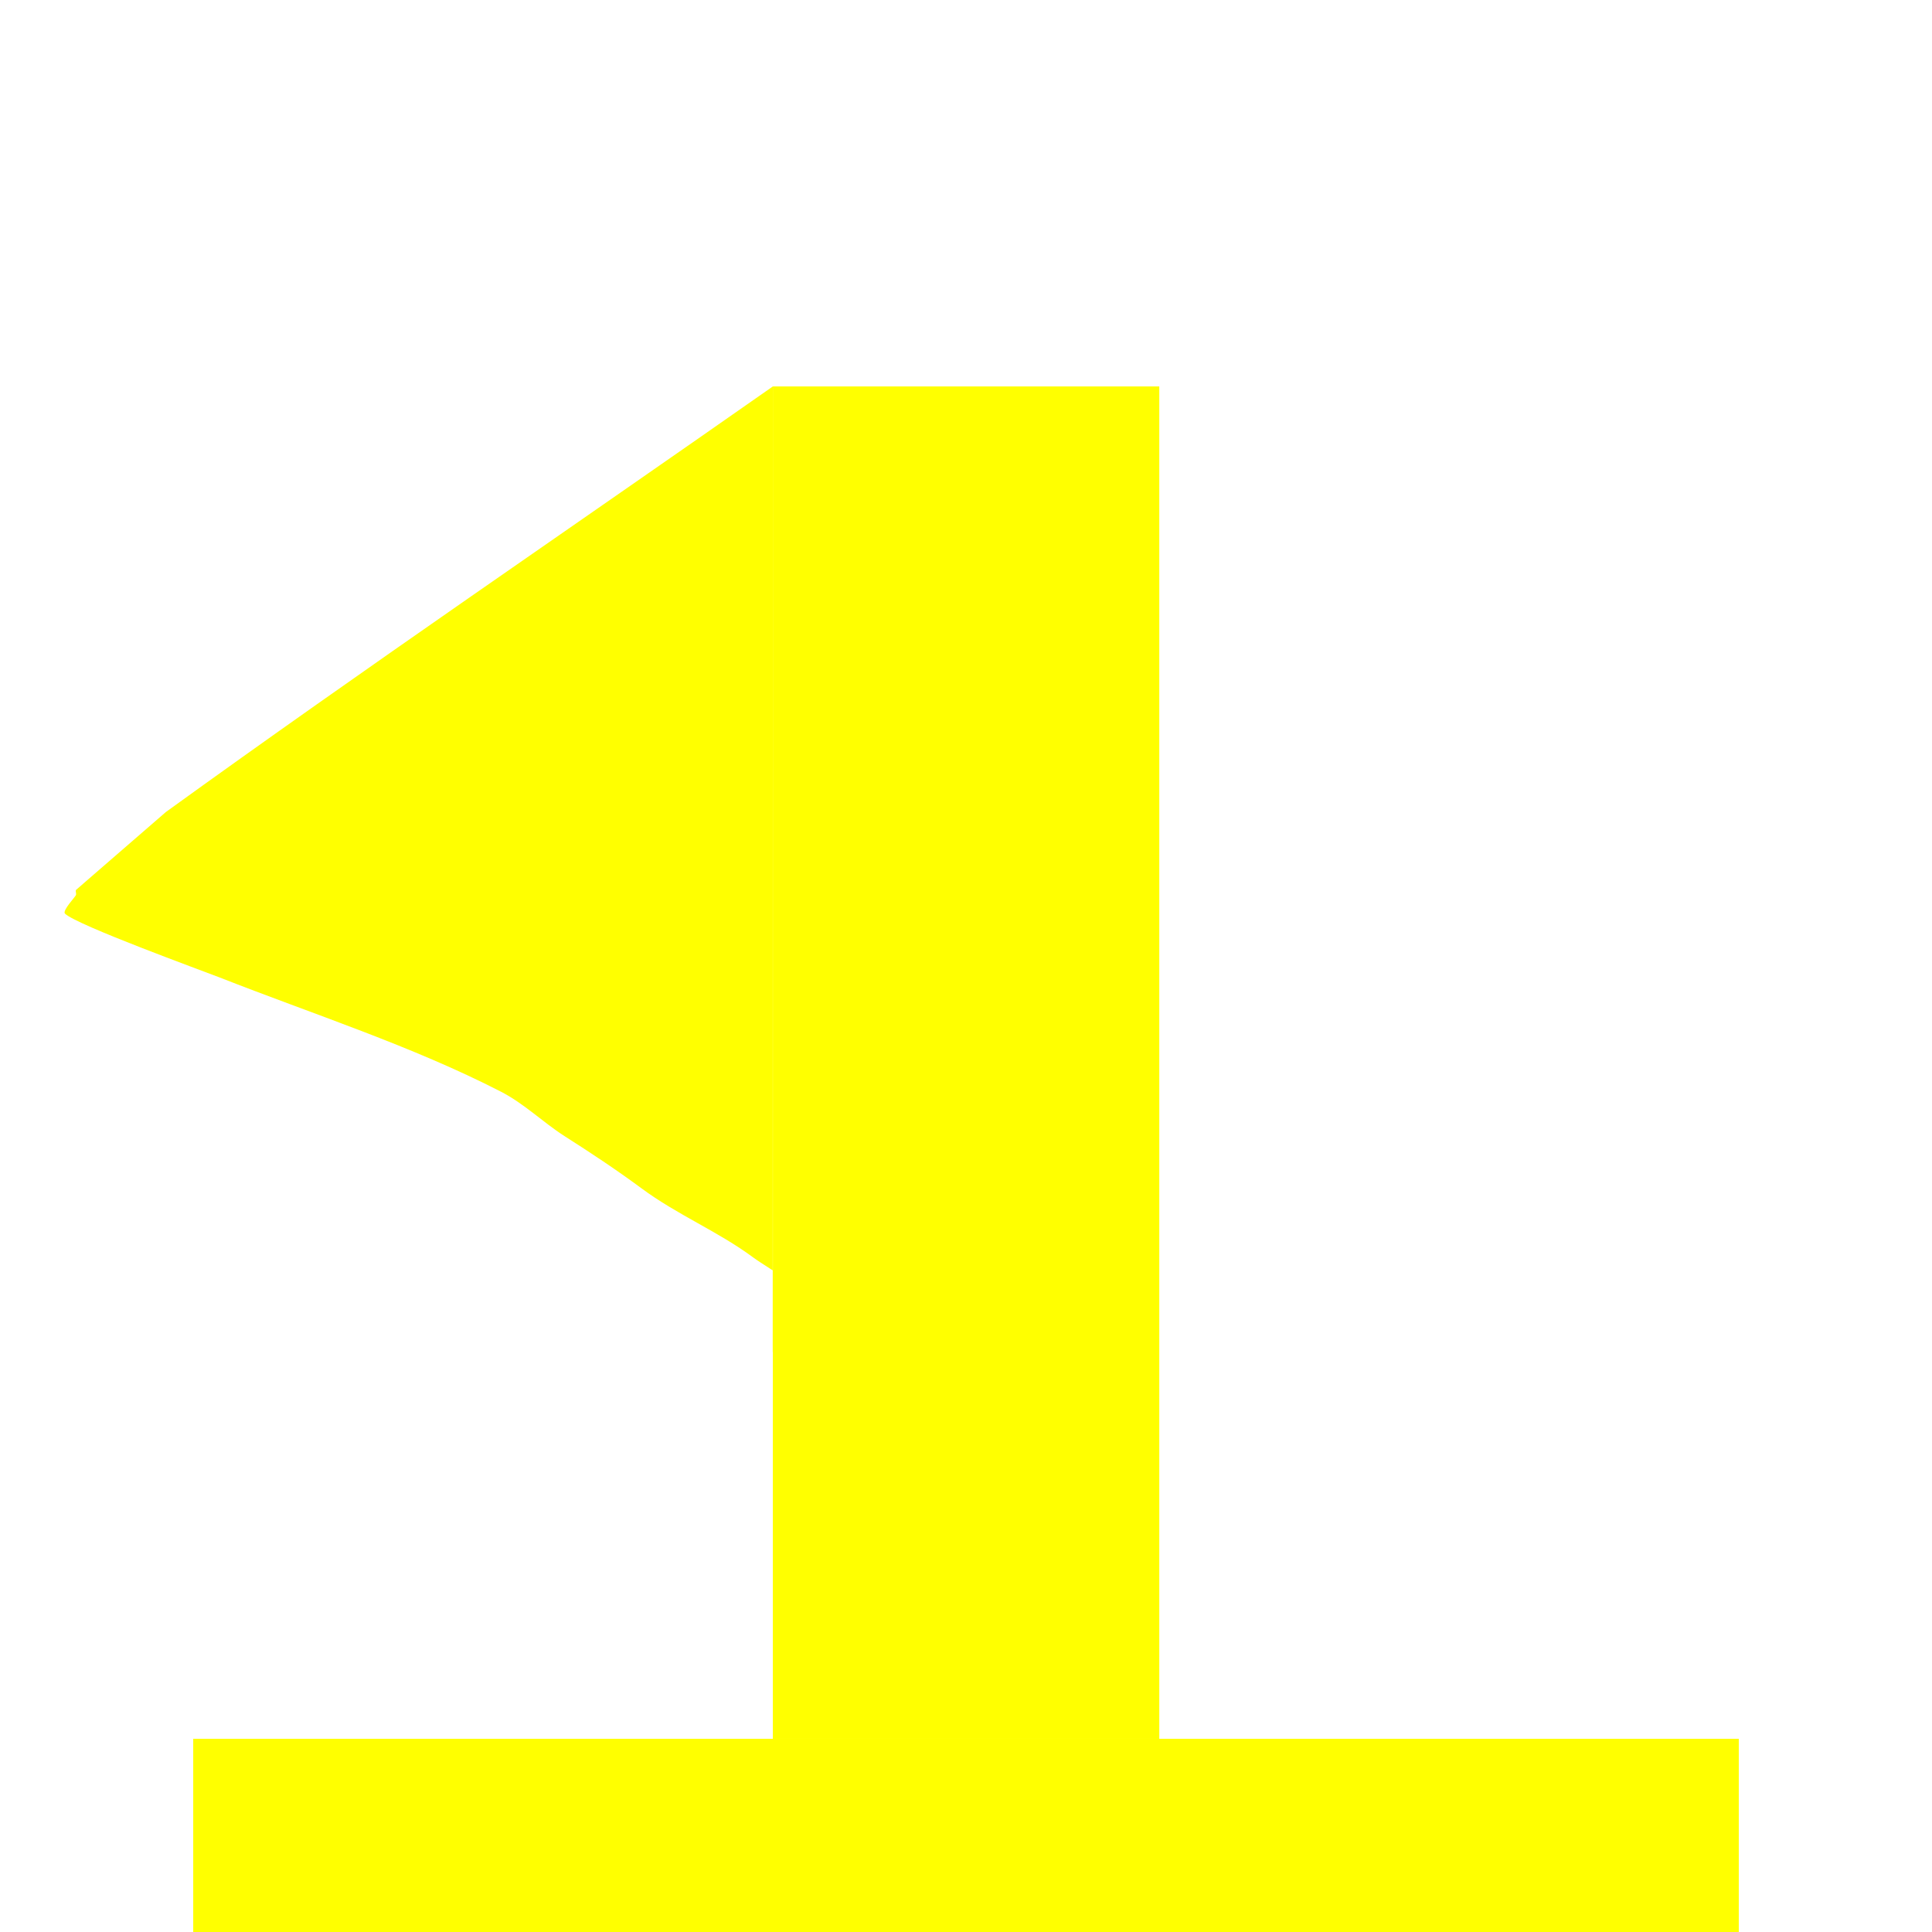
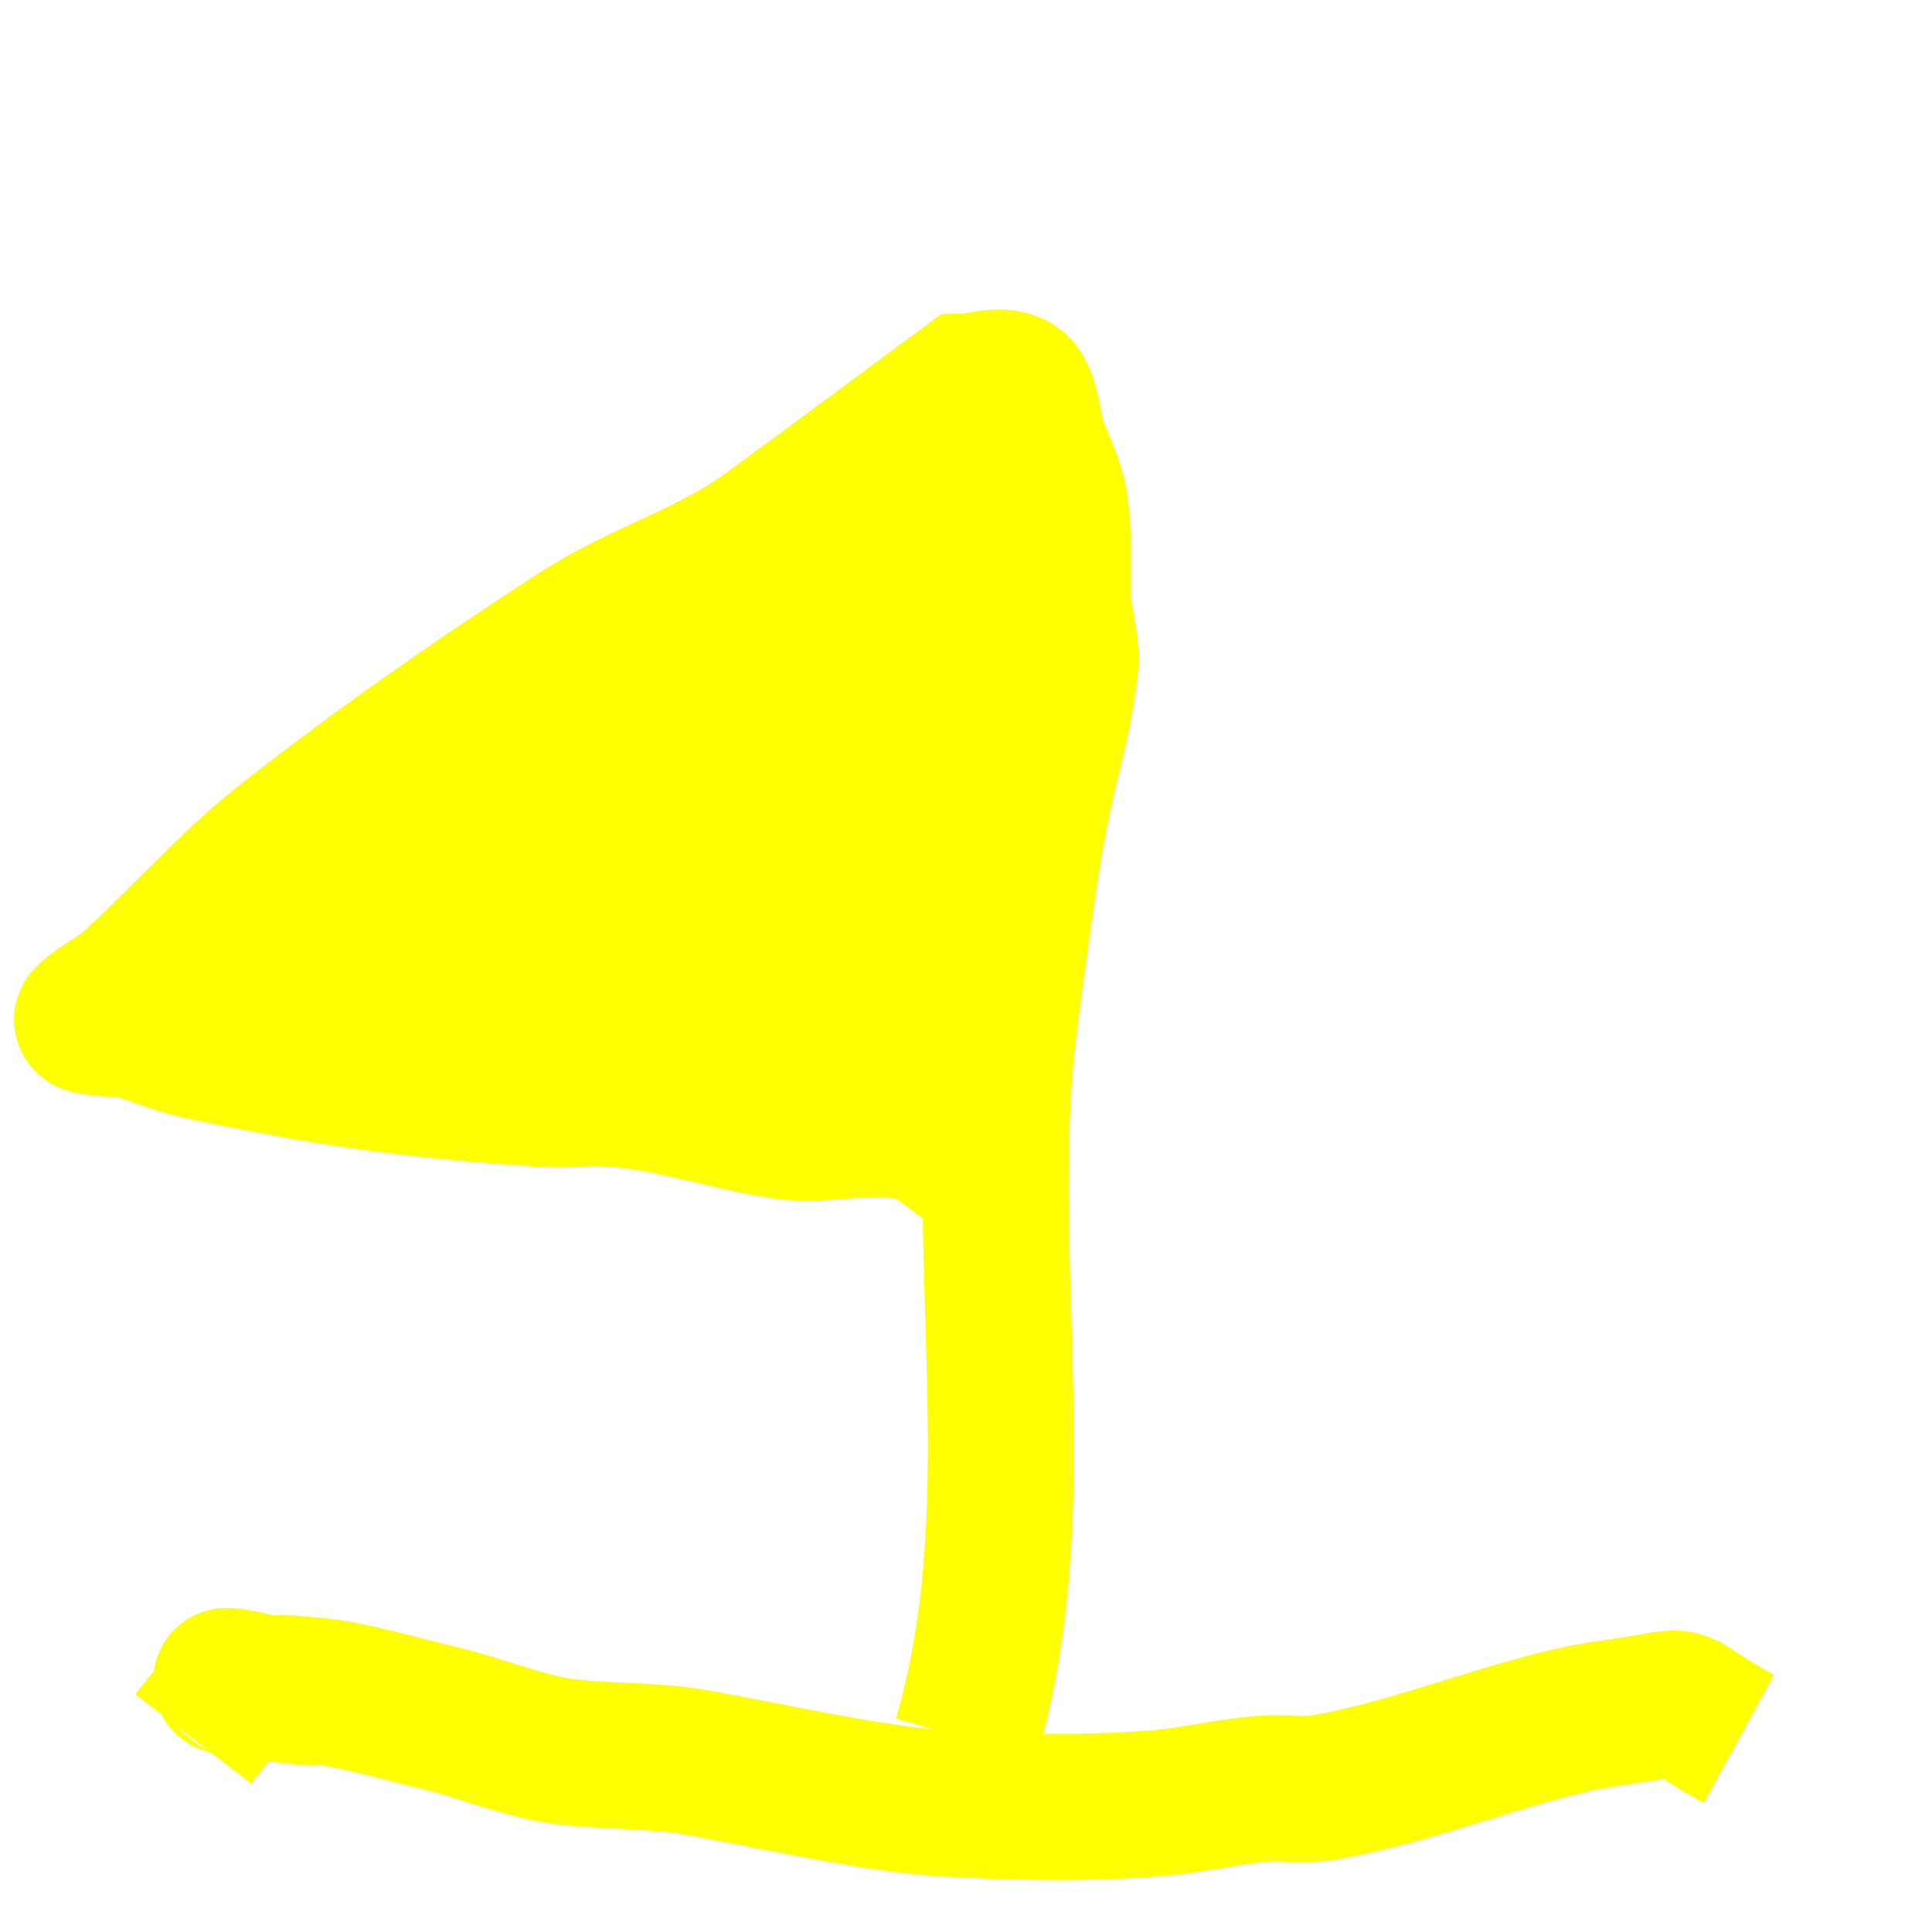
<svg xmlns="http://www.w3.org/2000/svg" width="50" height="50" viewBox="0 0 13.229 13.229" version="1.1" id="svg5">
  <defs id="defs2" />
  <g id="layer1">
-     <rect style="fill:#ffff00;fill-opacity:1;stroke:none;stroke-width:1;stroke-dasharray:none;stroke-opacity:1" id="rect7362" width="10.583" height="1.323" x="1.323" y="11.906" />
-     <rect style="fill:#ffff00;fill-opacity:1;stroke:none;stroke-width:1;stroke-dasharray:none;stroke-opacity:1" id="rect7416" width="2.646" height="9.26" x="5.292" y="2.646" />
-     <path style="fill:#ffff00;fill-opacity:1;stroke:none;stroke-width:1;stroke-dasharray:none;stroke-opacity:1" d="M 5.292,2.646 C 3.906,3.617 2.507,4.569 1.136,5.56 0.931,5.738 0.726,5.916 0.52,6.094 c -0.004,0.01 0.004,0.025 0,0.035 -0.006,0.014 -0.095,0.107 -0.075,0.127 0.079,0.078 0.949,0.394 1.059,0.437 0.636,0.25 1.315,0.468 1.924,0.781 0.162,0.083 0.286,0.208 0.437,0.305 0.182,0.116 0.353,0.229 0.525,0.356 0.251,0.186 0.521,0.293 0.77,0.477 0.047,0.035 0.181,0.116 0.181,0.121 -0.007,0.177 -0.033,0.352 -0.05,0.528" id="path7544" />
+     <path style="fill:#ffff00;fill-opacity:1;stroke:#ffff00;stroke-width:1;stroke-opacity:1" d="m 11.906,11.906 c -0.505,-0.277 -0.283,-0.271 -0.715,-0.201 -0.146,0.023 -0.292,0.04 -0.436,0.074 -0.573,0.134 -1.118,0.362 -1.699,0.461 -0.127,0.022 -0.261,-0.002 -0.389,0.006 -0.246,0.016 -0.486,0.078 -0.732,0.099 -0.476,0.04 -0.99,0.03 -1.462,0.003 C 5.98,12.32 5.277,12.157 4.766,12.067 4.478,12.015 4.174,12.03 3.883,11.995 3.595,11.961 3.289,11.829 3.013,11.764 c -0.19,-0.044 -0.607,-0.164 -0.825,-0.185 -0.778,-0.075 0.515,0.073 -0.383,-0.025 -0.084,-0.009 -0.174,-0.044 -0.256,-0.044 -0.022,0 0.075,-0.001 0.063,0.017 -0.085,0.135 -0.193,0.253 -0.29,0.379" id="path21730" />
+     <path style="fill:#ffff00;fill-opacity:1;stroke:#ffff00;stroke-width:1;stroke-opacity:1" d="M 6.615,11.906 C 7.063,10.371 6.715,8.797 6.851,7.237 6.874,6.969 7.022,5.928 7.047,5.788 7.174,5.079 7.217,5.118 7.292,4.579 7.314,4.418 7.244,4.242 7.244,4.079 c 0,-0.209 0.009,-0.432 -0.024,-0.638 C 7.193,3.274 7.099,3.125 7.058,2.962 7.038,2.881 7.024,2.682 6.937,2.639 6.841,2.591 6.722,2.643 6.615,2.646 6.162,2.98 5.712,3.317 5.257,3.648 4.851,3.943 4.397,4.061 3.959,4.345 3.269,4.791 2.593,5.261 1.948,5.769 1.573,6.065 1.258,6.43 0.905,6.751 0.811,6.837 0.688,6.887 0.598,6.976 c -0.032,0.032 0.286,0.034 0.323,0.046 0.421,0.14 0.242,0.108 1,0.252 0.583,0.111 1.215,0.18 1.808,0.215 0.214,0.013 0.246,-0.019 0.488,0 0.396,0.032 0.752,0.161 1.138,0.219 0.304,0.046 0.655,-0.069 0.948,0.029 0.117,0.039 0.207,0.134 0.312,0.2" id="path21732" />
  </g>
</svg>
